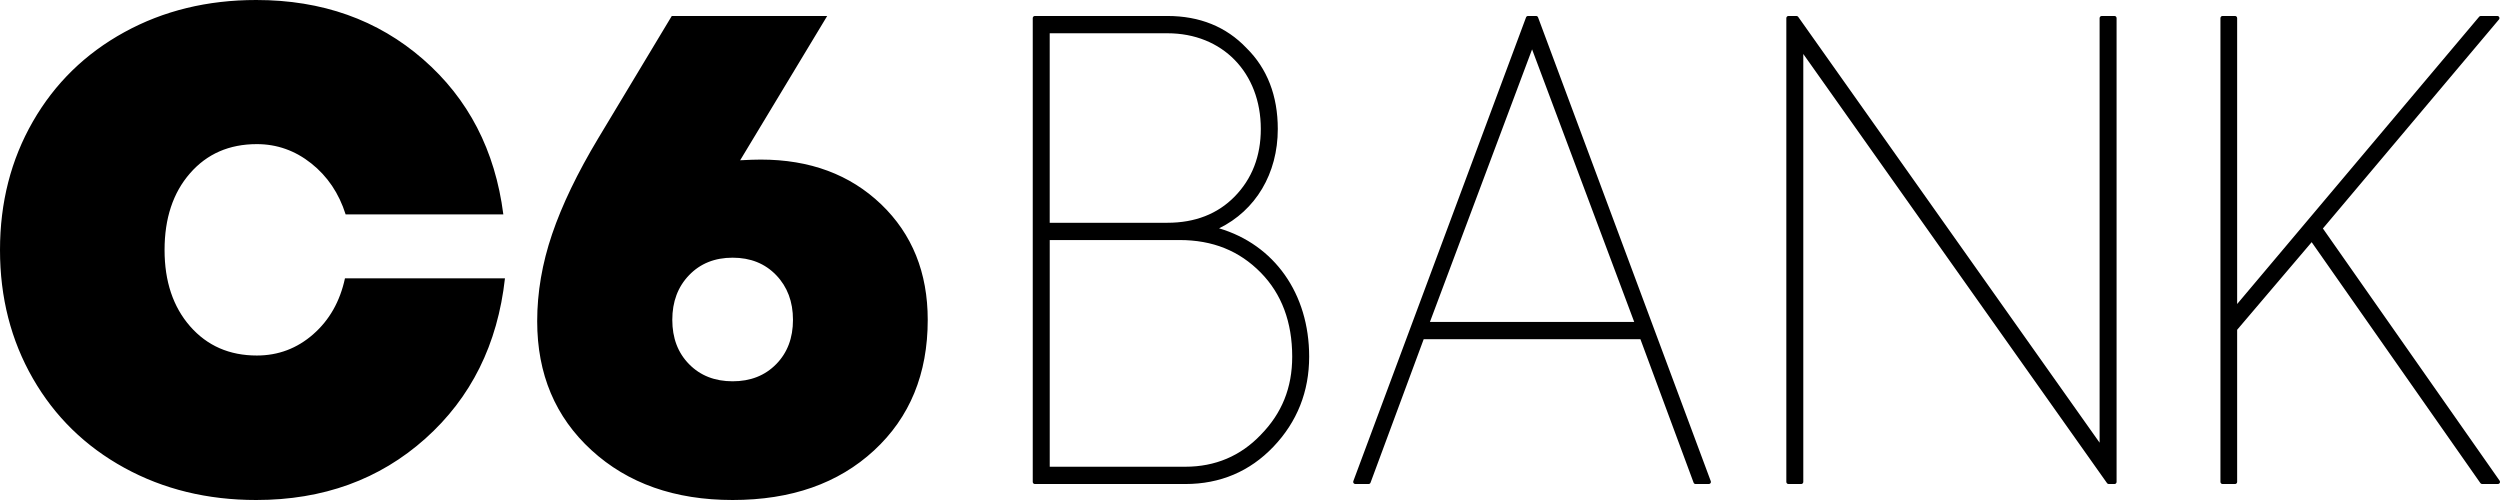
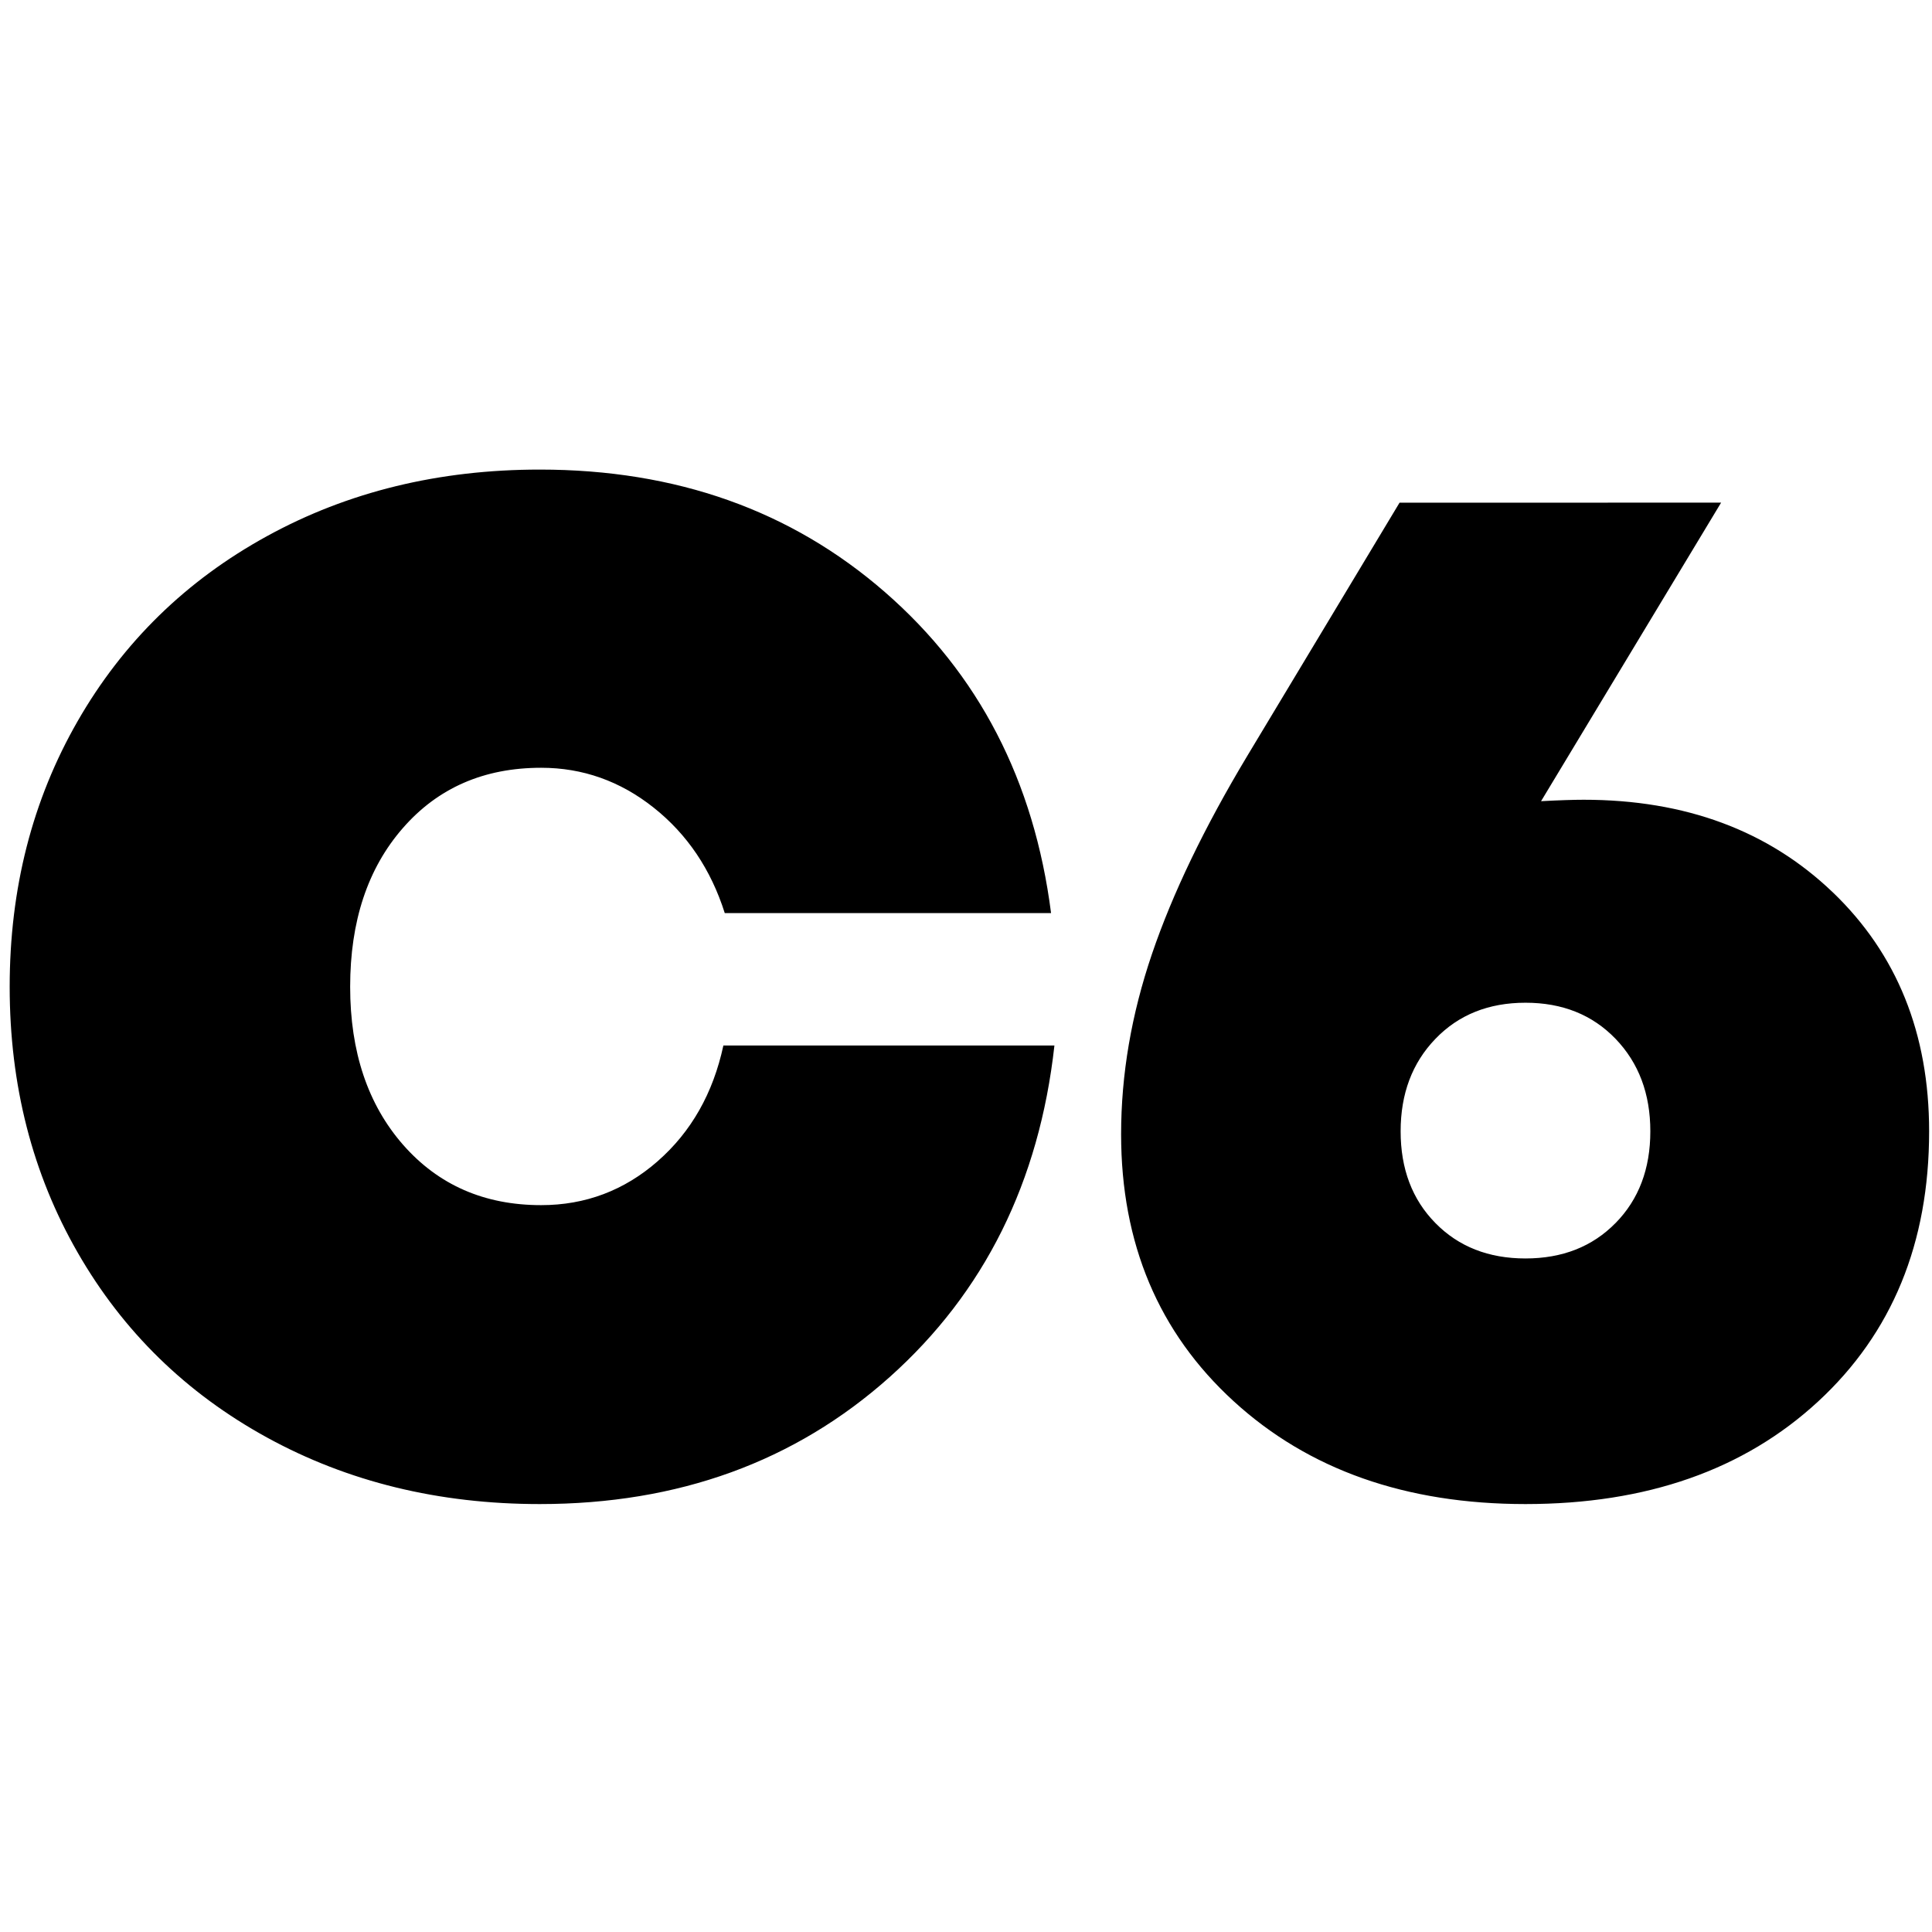
- <svg xmlns="http://www.w3.org/2000/svg" class="jss7 jss9 MuiBox-root jss159" viewBox="0 0 120 24" fill="black">
-   <path clip-rule="evenodd" shape-rendering="geometricPrecision" d="M15.034 16.045c.778-.681 1.285-1.576 1.524-2.684h7.68c-.352 3.167-1.627 5.731-3.824 7.694C18.216 23.018 15.51 24 12.298 24c-2.343 0-4.452-.515-6.328-1.544-1.876-1.029-3.34-2.459-4.392-4.29C.526 16.335 0 14.28 0 12c0-2.28.526-4.335 1.578-6.166C2.63 4.003 4.094 2.573 5.97 1.544 7.846.514 9.955 0 12.298 0c3.161 0 5.83.947 8.007 2.842 2.176 1.894 3.462 4.377 3.855 7.448H16.59c-.321-1.013-.87-1.828-1.648-2.446-.777-.617-1.648-.926-2.612-.926-1.327 0-2.397.467-3.21 1.401-.815.934-1.221 2.161-1.221 3.68 0 1.51.41 2.732 1.228 3.666.82.934 1.886 1.4 3.203 1.4 1.026 0 1.928-.34 2.705-1.02zm27.26-6.24c1.491 1.43 2.237 3.28 2.237 5.547 0 2.592-.858 4.682-2.575 6.268-1.718 1.587-3.98 2.38-6.79 2.38-2.776 0-5.033-.796-6.772-2.388-1.74-1.593-2.609-3.656-2.609-6.193 0-1.385.239-2.779.716-4.181.477-1.402 1.215-2.936 2.214-4.6l3.53-5.87 7.46-.001-4.177 6.926c.417-.022.746-.033.988-.033 2.359 0 4.284.715 5.777 2.145zm-5.037 7.675c.537-.547.806-1.256.806-2.128 0-.871-.269-1.586-.806-2.145-.538-.559-1.235-.838-2.09-.838-.856 0-1.554.28-2.09.838-.539.559-.807 1.274-.807 2.145 0 .872.268 1.581.806 2.128.537.548 1.235.822 2.09.822.856 0 1.553-.274 2.09-.822zm21.259-6.52c2.65.784 4.324 3.129 4.324 6.16 0 1.675-.578 3.13-1.718 4.325-1.133 1.186-2.554 1.788-4.224 1.788h-7.226a.101.101 0 0 1-.1-.102V.869c0-.056.044-.102.1-.102h6.365c1.547 0 2.824.517 3.793 1.538.996.98 1.504 2.29 1.504 3.887 0 2.142-1.063 3.908-2.818 4.768zm2 9.912c1.016-1.035 1.51-2.262 1.51-3.753 0-1.656-.507-3.013-1.507-4.031-1.035-1.053-2.31-1.566-3.898-1.566h-6.234v10.881h6.51c1.432 0 2.65-.515 3.619-1.53zM50.386 1.597v9.096h5.651c1.322 0 2.405-.422 3.221-1.253.837-.852 1.261-1.945 1.261-3.248 0-2.706-1.843-4.595-4.482-4.595h-5.65zm69.595 21.475a.101.101 0 0 1-.081.16h-.758a.1.1 0 0 1-.083-.043l-8.099-11.565-3.577 4.206v7.3a.101.101 0 0 1-.1.103h-.602a.101.101 0 0 1-.1-.102V.869c0-.056.045-.102.1-.102h.602c.055 0 .1.046.1.102v13.724L119 .803a.101.101 0 0 1 .077-.036h.796c.056 0 .101.046.101.102 0 .025-.01.048-.024.066l-8.451 10.032 8.482 12.105zM101.496.767c.055 0 .1.046.1.102v22.262a.101.101 0 0 1-.1.102h-.277a.098.098 0 0 1-.081-.042l-14.58-20.6v20.54a.101.101 0 0 1-.1.102h-.614a.101.101 0 0 1-.1-.102V.869c0-.056.045-.102.1-.102h.39a.1.1 0 0 1 .08.042l14.467 20.44V.87c0-.056.045-.102.1-.102h.615zM82.118 23.095a.101.101 0 0 1-.094.138h-.638a.1.1 0 0 1-.094-.068l-2.552-6.883H68.337l-2.551 6.885a.1.1 0 0 1-.094.066h-.639a.101.101 0 0 1-.093-.139L73.25.833a.1.1 0 0 1 .094-.066h.388a.1.1 0 0 1 .095.067l8.29 22.261zm-13.482-7.643h9.806L73.54 2.369l-4.903 13.083z" />
+ <svg xmlns="http://www.w3.org/2000/svg" viewBox="0 0 2500 2500" class="MuiSvgIcon-root MuiSvgIcon-fontSizeMedium css-kkopsl" focusable="false" aria-hidden="true" version="1.1" id="svg4" width="2500" height="2500">
+   <defs id="defs8" />
+   <path fill-rule="evenodd" clip-rule="evenodd" shape-rendering="geometricPrecision" d="m 851.062,1502.557 c 43.394,-37.983 71.672,-87.903 85.002,-149.702 h 428.358 c -19.633,176.642 -90.747,319.651 -213.287,429.139 -122.595,109.488 -273.524,164.26 -452.676,164.26 -130.683,0 -248.314,-28.725 -352.949,-86.118 C 240.875,1802.742 159.219,1722.983 100.543,1620.857 41.867,1518.732 12.529,1404.113 12.529,1276.944 c 0,-127.169 29.338,-241.788 88.014,-343.914 58.676,-102.126 140.332,-181.885 244.967,-239.278 104.635,-57.449 222.266,-86.118 352.949,-86.118 176.307,0 325.173,52.82 446.597,158.515 121.368,105.639 193.096,244.131 215.016,415.418 H 937.849 c -17.904,-56.501 -48.525,-101.958 -91.918,-136.428 -43.338,-34.413 -91.918,-51.648 -145.686,-51.648 -74.014,0 -133.695,26.047 -179.04,78.142 -45.457,52.095 -68.102,120.531 -68.102,205.255 0,84.222 22.868,152.379 68.493,204.474 45.736,52.095 105.193,78.086 178.65,78.086 57.226,0 107.536,-18.964 150.873,-56.891 z M 2371.509,1154.516 c 83.162,79.759 124.77,182.944 124.77,309.388 0,144.571 -47.856,261.142 -143.623,349.603 -95.823,88.516 -221.988,132.746 -378.717,132.746 -154.833,0 -280.719,-44.398 -377.714,-133.193 -97.05,-88.851 -145.519,-203.916 -145.519,-345.419 0,-77.249 13.33,-155.001 39.935,-233.198 26.605,-78.198 67.768,-163.758 123.488,-256.569 l 196.888,-327.404 416.087,-0.056 -232.975,386.303 c 23.258,-1.227 41.609,-1.841 55.106,-1.841 131.575,0 238.943,39.88 322.217,119.639 z m -280.942,428.079 c 29.951,-30.509 44.955,-70.055 44.955,-118.691 0,-48.581 -15.004,-88.46 -44.955,-119.639 -30.007,-31.179 -68.883,-46.74 -116.571,-46.74 -47.744,0 -86.676,15.617 -116.571,46.74 -30.063,31.179 -45.011,71.058 -45.011,119.639 0,48.636 14.948,88.182 44.955,118.691 29.951,30.565 68.883,45.848 116.571,45.848 47.744,0 86.62,-15.283 116.571,-45.848 z" id="path2" style="fill:#000000;stroke-width:55.776" />
</svg>
